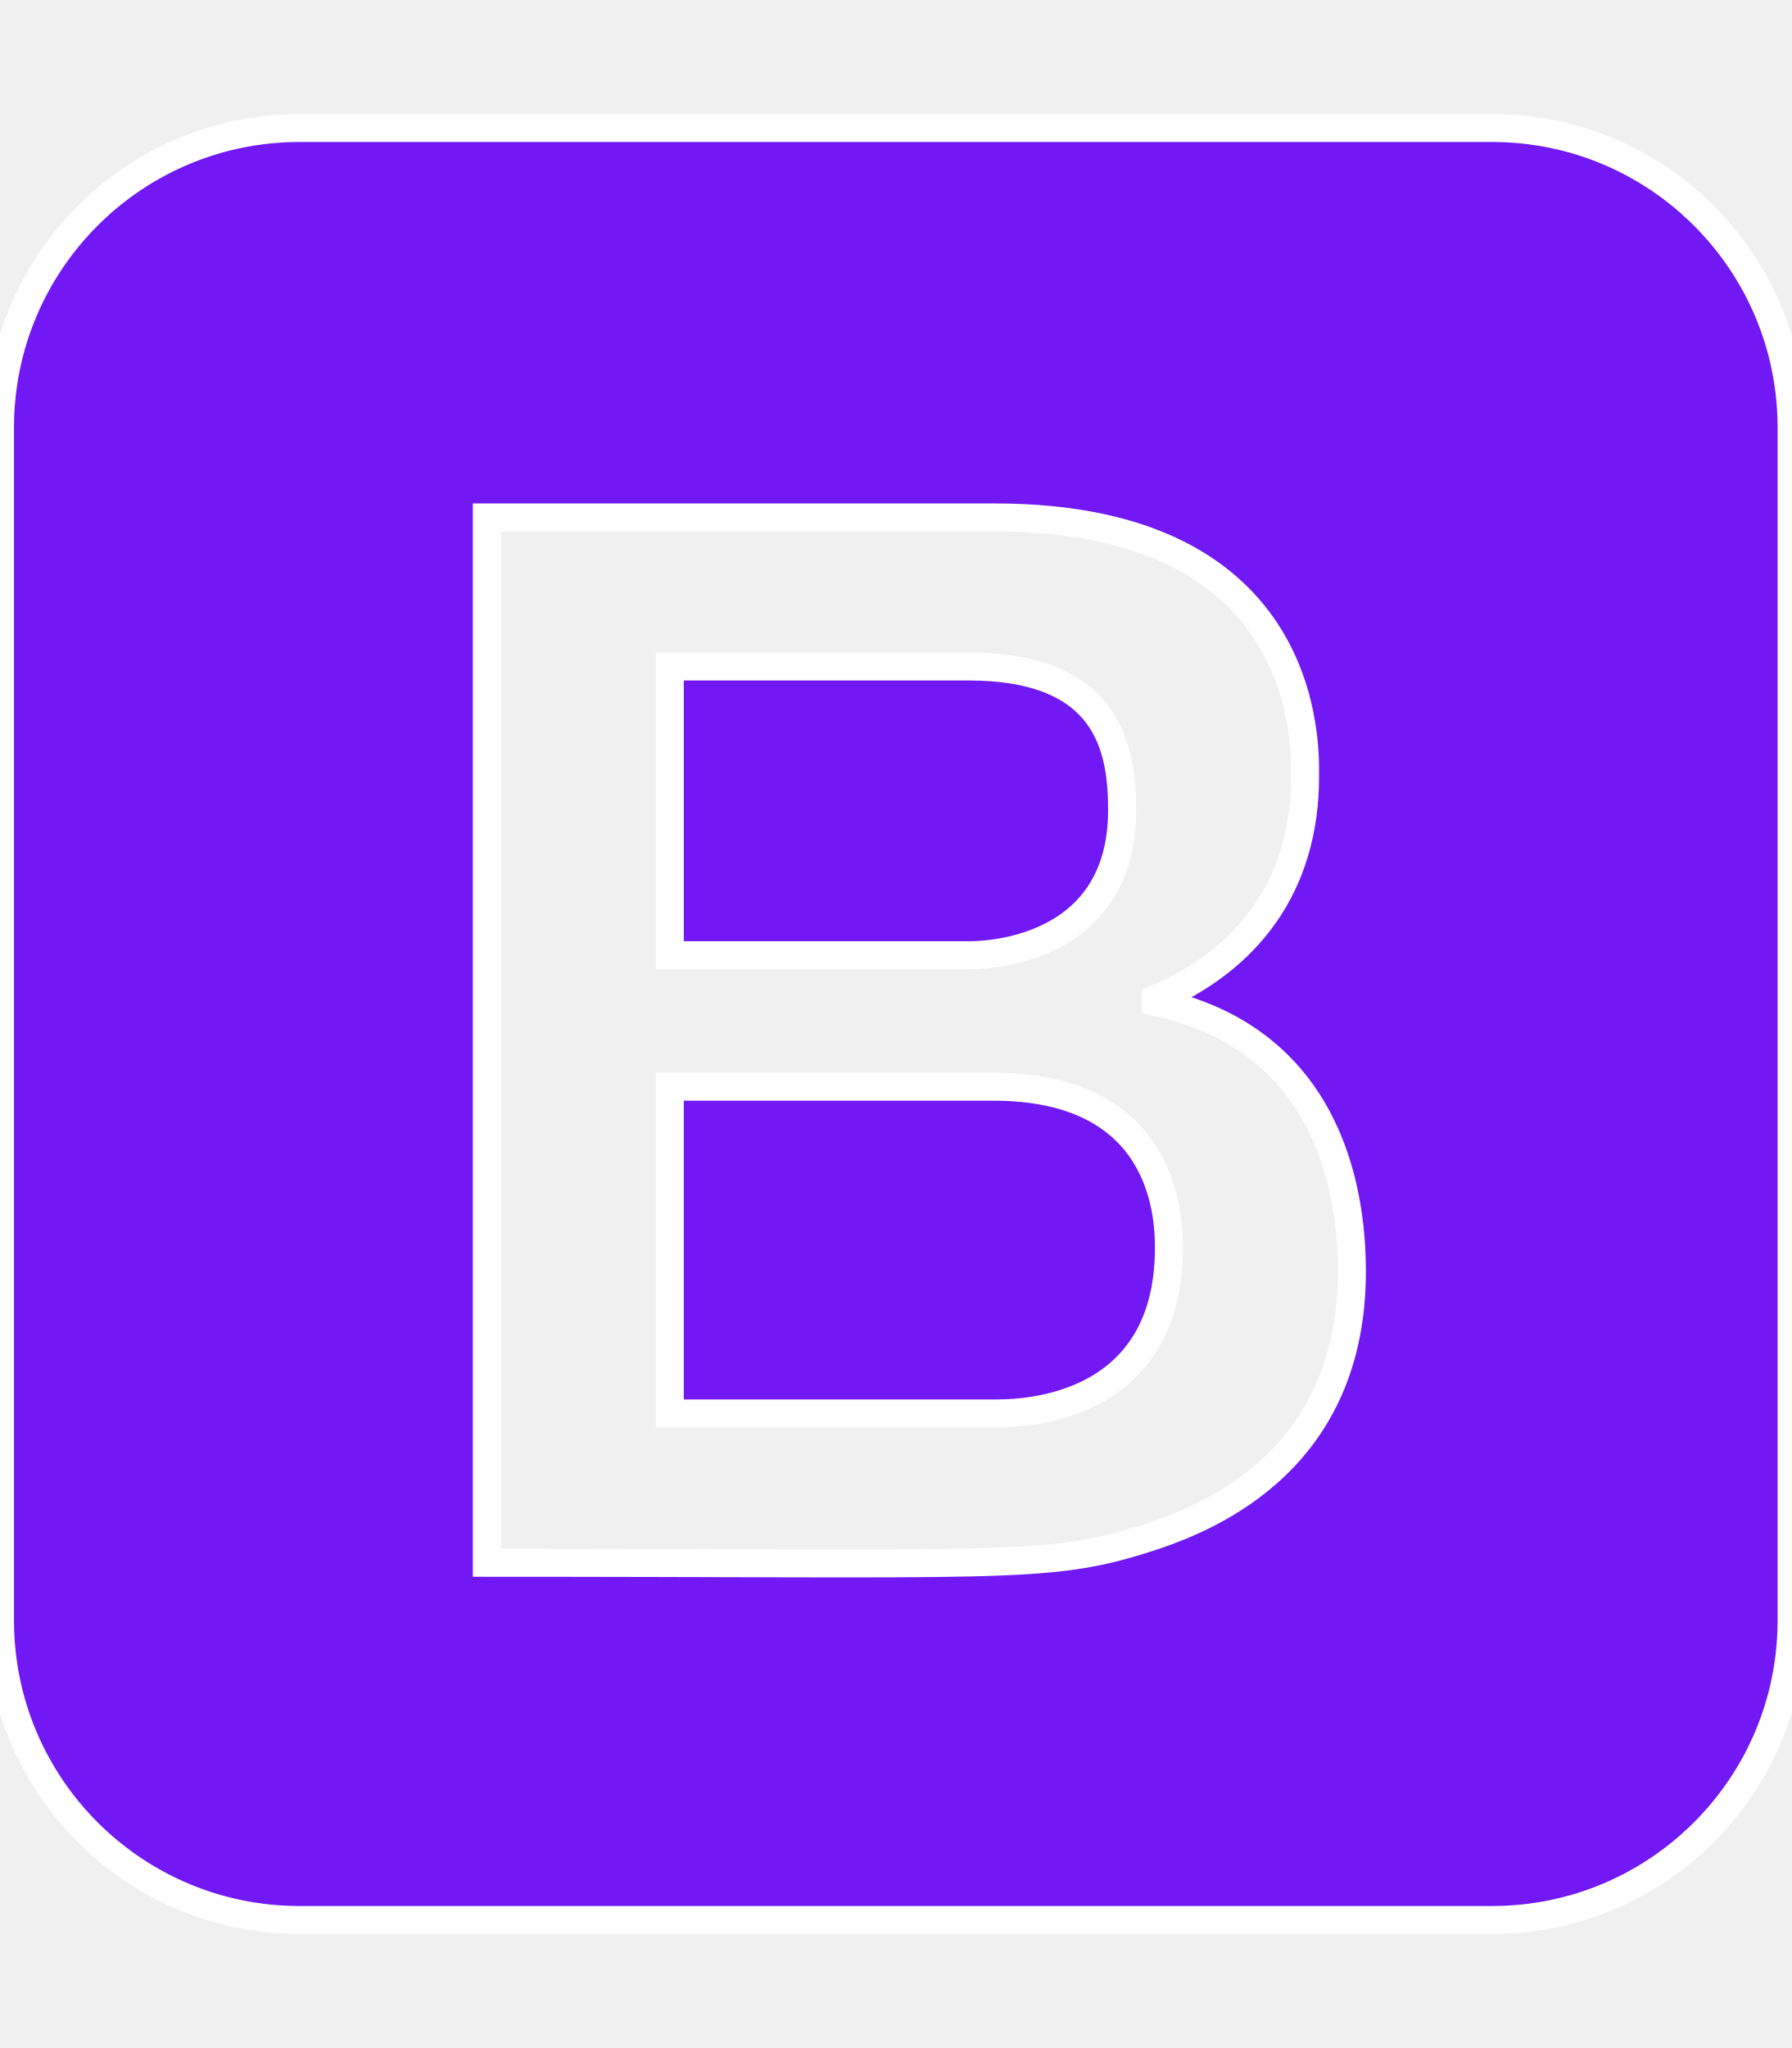
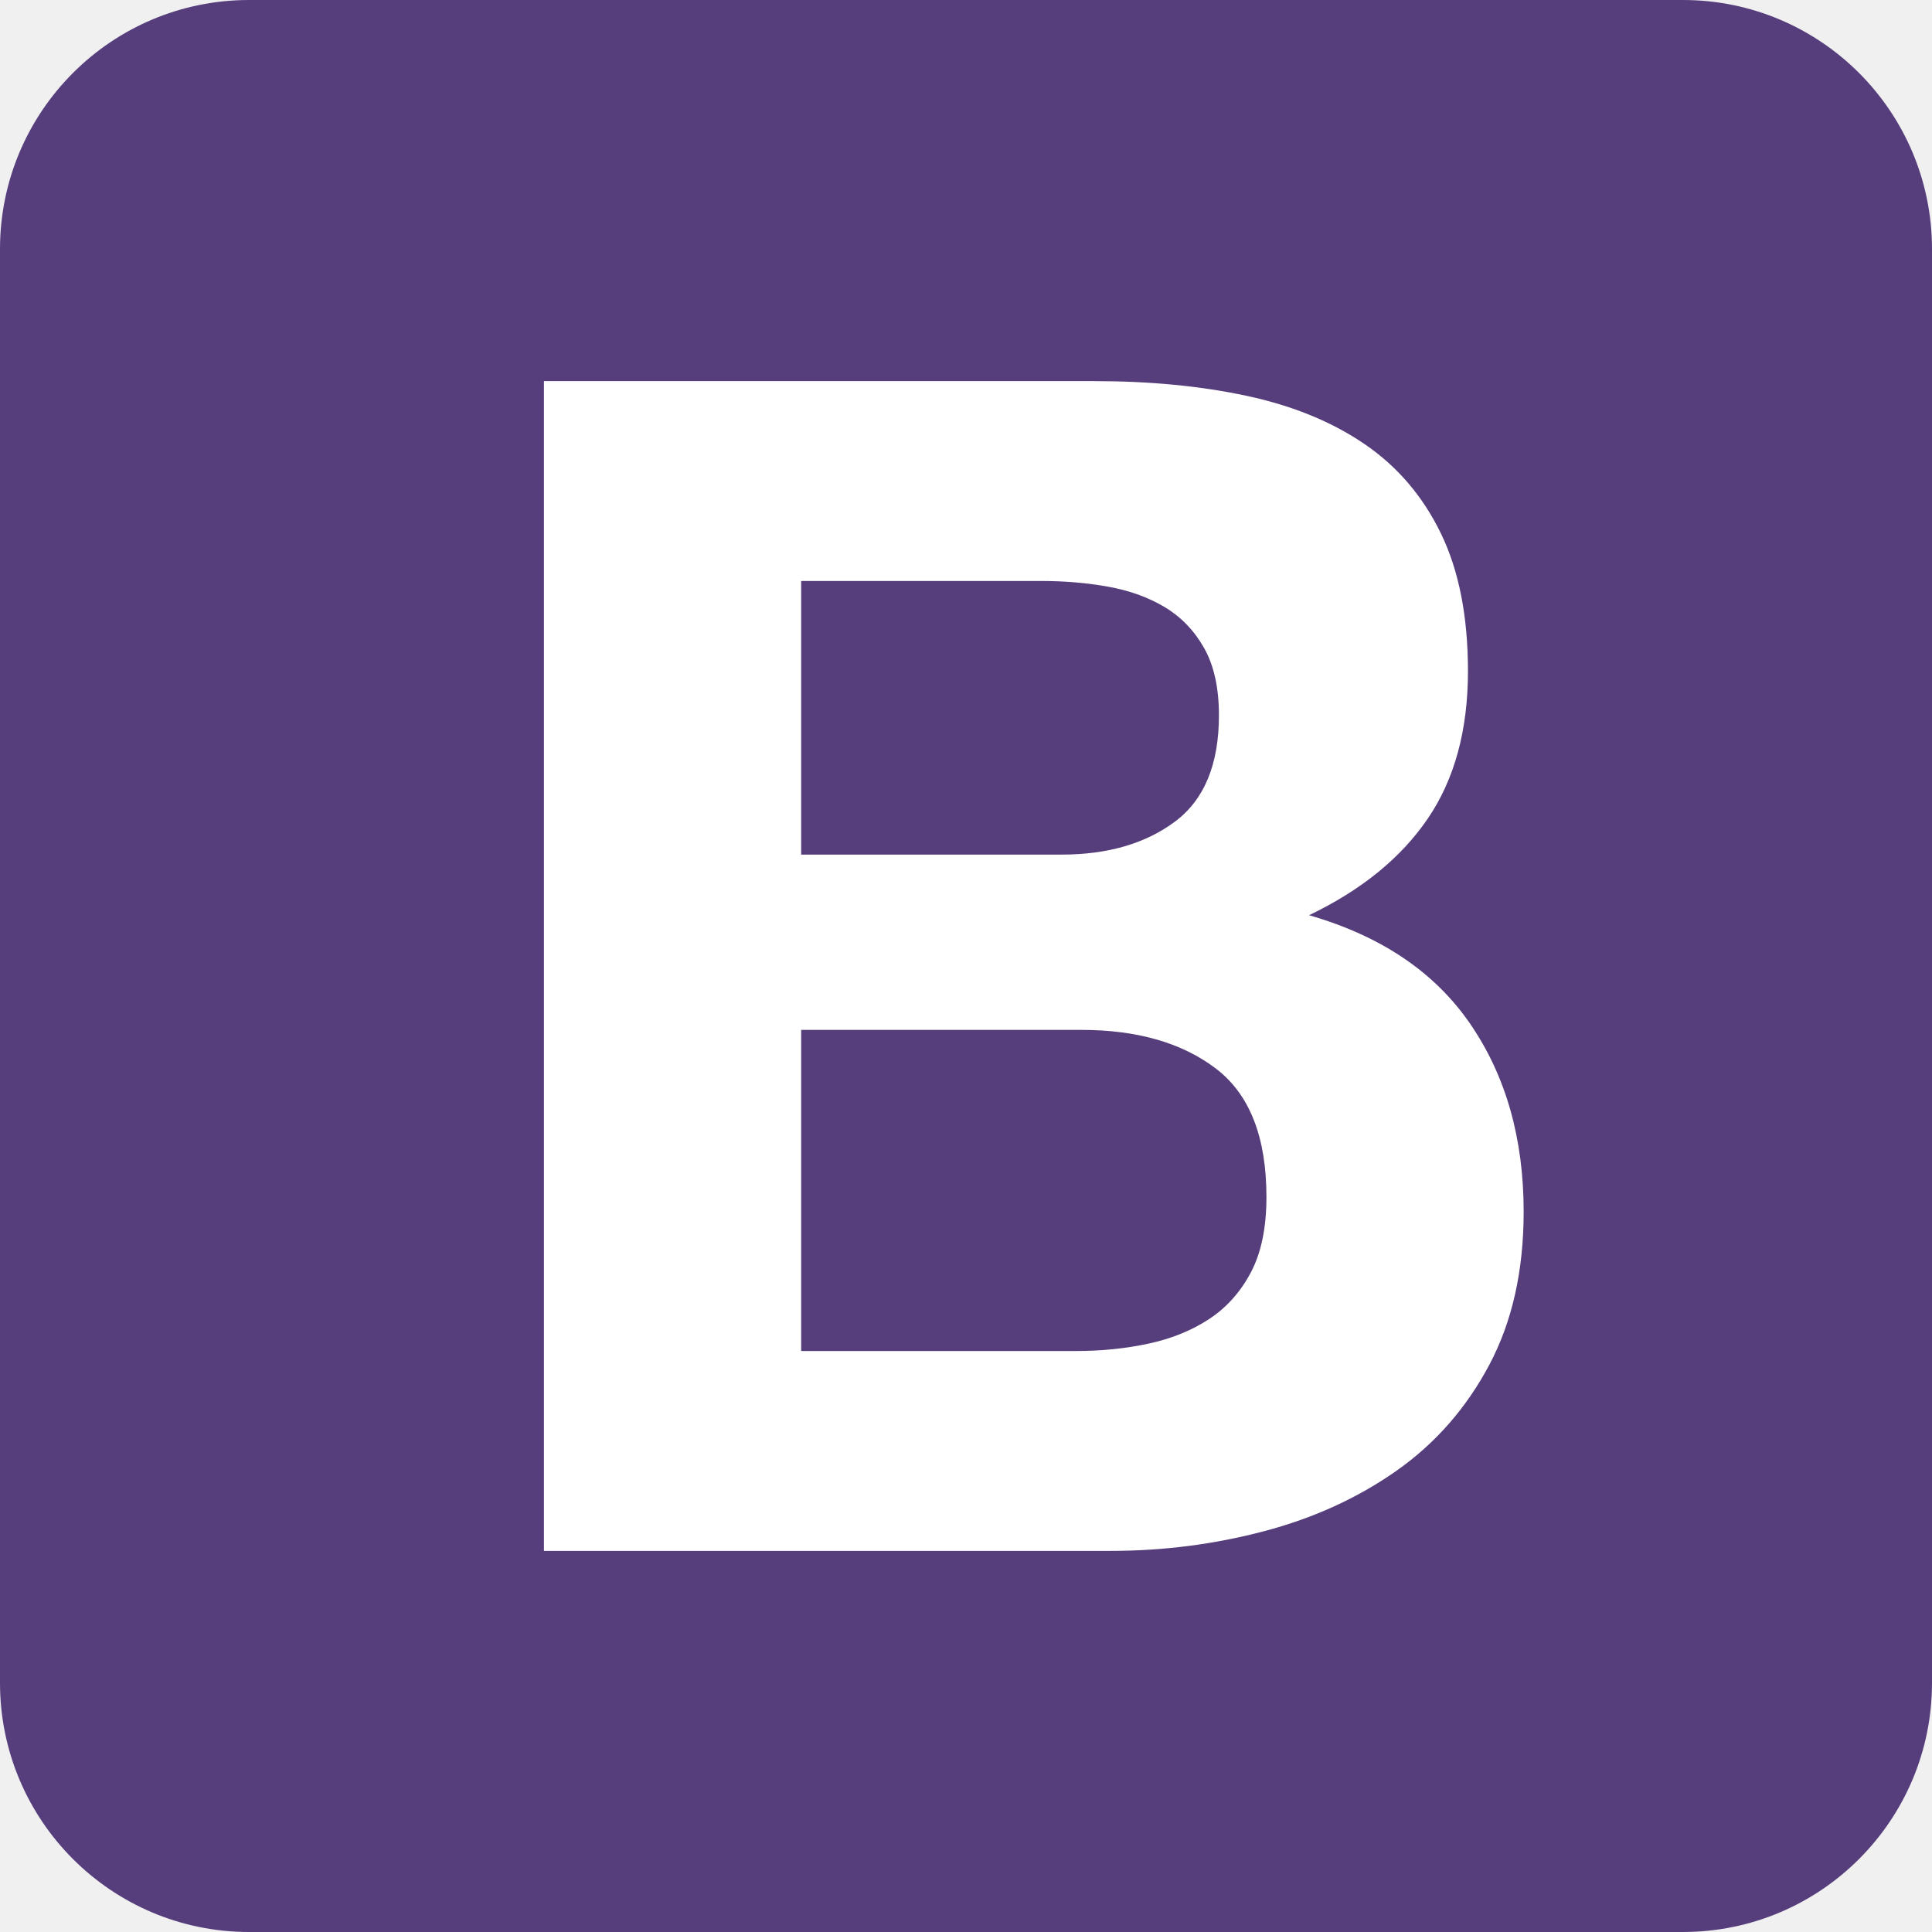
- <svg xmlns="http://www.w3.org/2000/svg" aria-hidden="true" focusable="false" data-prefix="fab" data-icon="bootstrap" class="svg-inline--fa fa-bootstrap fa-w-14" role="img" viewBox="0 0 448 512">
-   <path fill="#7118F5" stroke="#FFFFFF" stroke-width="7" d="M292.3 311.93c0 42.41-39.72 41.43-43.92 41.43h-80.89v-81.69h80.89c42.56 0 43.92 31.9 43.92 40.26zm-50.15-73.13c.67 0 38.44 1 38.44-36.31 0-15.52-3.51-35.87-38.44-35.87h-74.66v72.18h74.66zM448 106.67v298.66A74.89 74.89 0 0 1 373.33 480H74.67A74.89 74.89 0 0 1 0 405.33V106.67A74.89 74.89 0 0 1 74.67 32h298.66A74.89 74.89 0 0 1 448 106.67zM338.05 317.86c0-21.57-6.65-58.29-49.05-67.35v-.73c22.91-9.78 37.34-28.25 37.34-55.64 0-7 2-64.78-77.6-64.78h-127v261.33c128.23 0 139.87 1.68 163.6-5.71 14.21-4.42 52.71-17.98 52.71-67.12z" />
+ <svg xmlns="http://www.w3.org/2000/svg" viewBox="0 0 256 256" version="1.1" preserveAspectRatio="xMidYMid">
+   <g>
+     <path d="M0,222.991 C0,241.223 14.779,256 33.009,256 L222.991,256 C241.223,256 256,241.221 256,222.991 L256,33.009 C256,14.777 241.221,0 222.991,0 L33.009,0 C14.777,0 0,14.779 0,33.009 L0,222.991 Z" fill="#563D7C" />
+     <path d="M106.158,113.238 L106.158,76.985 L138.069,76.985 C141.109,76.985 144.039,77.238 146.861,77.744 C149.683,78.251 152.18,79.155 154.351,80.458 C156.522,81.761 158.258,83.57 159.561,85.885 C160.863,88.201 161.515,91.168 161.515,94.786 C161.515,101.298 159.561,106.002 155.653,108.896 C151.746,111.791 146.753,113.238 140.674,113.238 L106.158,113.238 L106.158,113.238 Z M72.075,50.5 L72.075,205.5 L147.187,205.5 C154.134,205.5 160.9,204.632 167.485,202.895 C174.07,201.158 179.931,198.481 185.069,194.863 C190.206,191.245 194.295,186.577 197.334,180.861 C200.373,175.144 201.893,168.378 201.893,160.563 C201.893,150.866 199.541,142.581 194.838,135.707 C190.134,128.832 183.006,124.02 173.454,121.27 C180.401,117.942 185.648,113.672 189.193,108.462 C192.739,103.252 194.512,96.74 194.512,88.924 C194.512,81.688 193.318,75.61 190.93,70.689 C188.542,65.768 185.177,61.825 180.835,58.858 C176.494,55.891 171.284,53.756 165.205,52.454 C159.127,51.151 152.397,50.5 145.016,50.5 L72.075,50.5 L72.075,50.5 Z M106.158,179.015 L106.158,136.466 L143.279,136.466 C150.66,136.466 156.594,138.167 161.081,141.568 C165.567,144.969 167.81,150.649 167.81,158.609 C167.81,162.662 167.123,165.99 165.748,168.595 C164.373,171.2 162.528,173.263 160.212,174.782 C157.897,176.302 155.219,177.387 152.18,178.039 C149.141,178.69 145.957,179.015 142.628,179.015 L106.158,179.015 L106.158,179.015 Z" fill="#FFFFFF" />
+   </g>
</svg>
